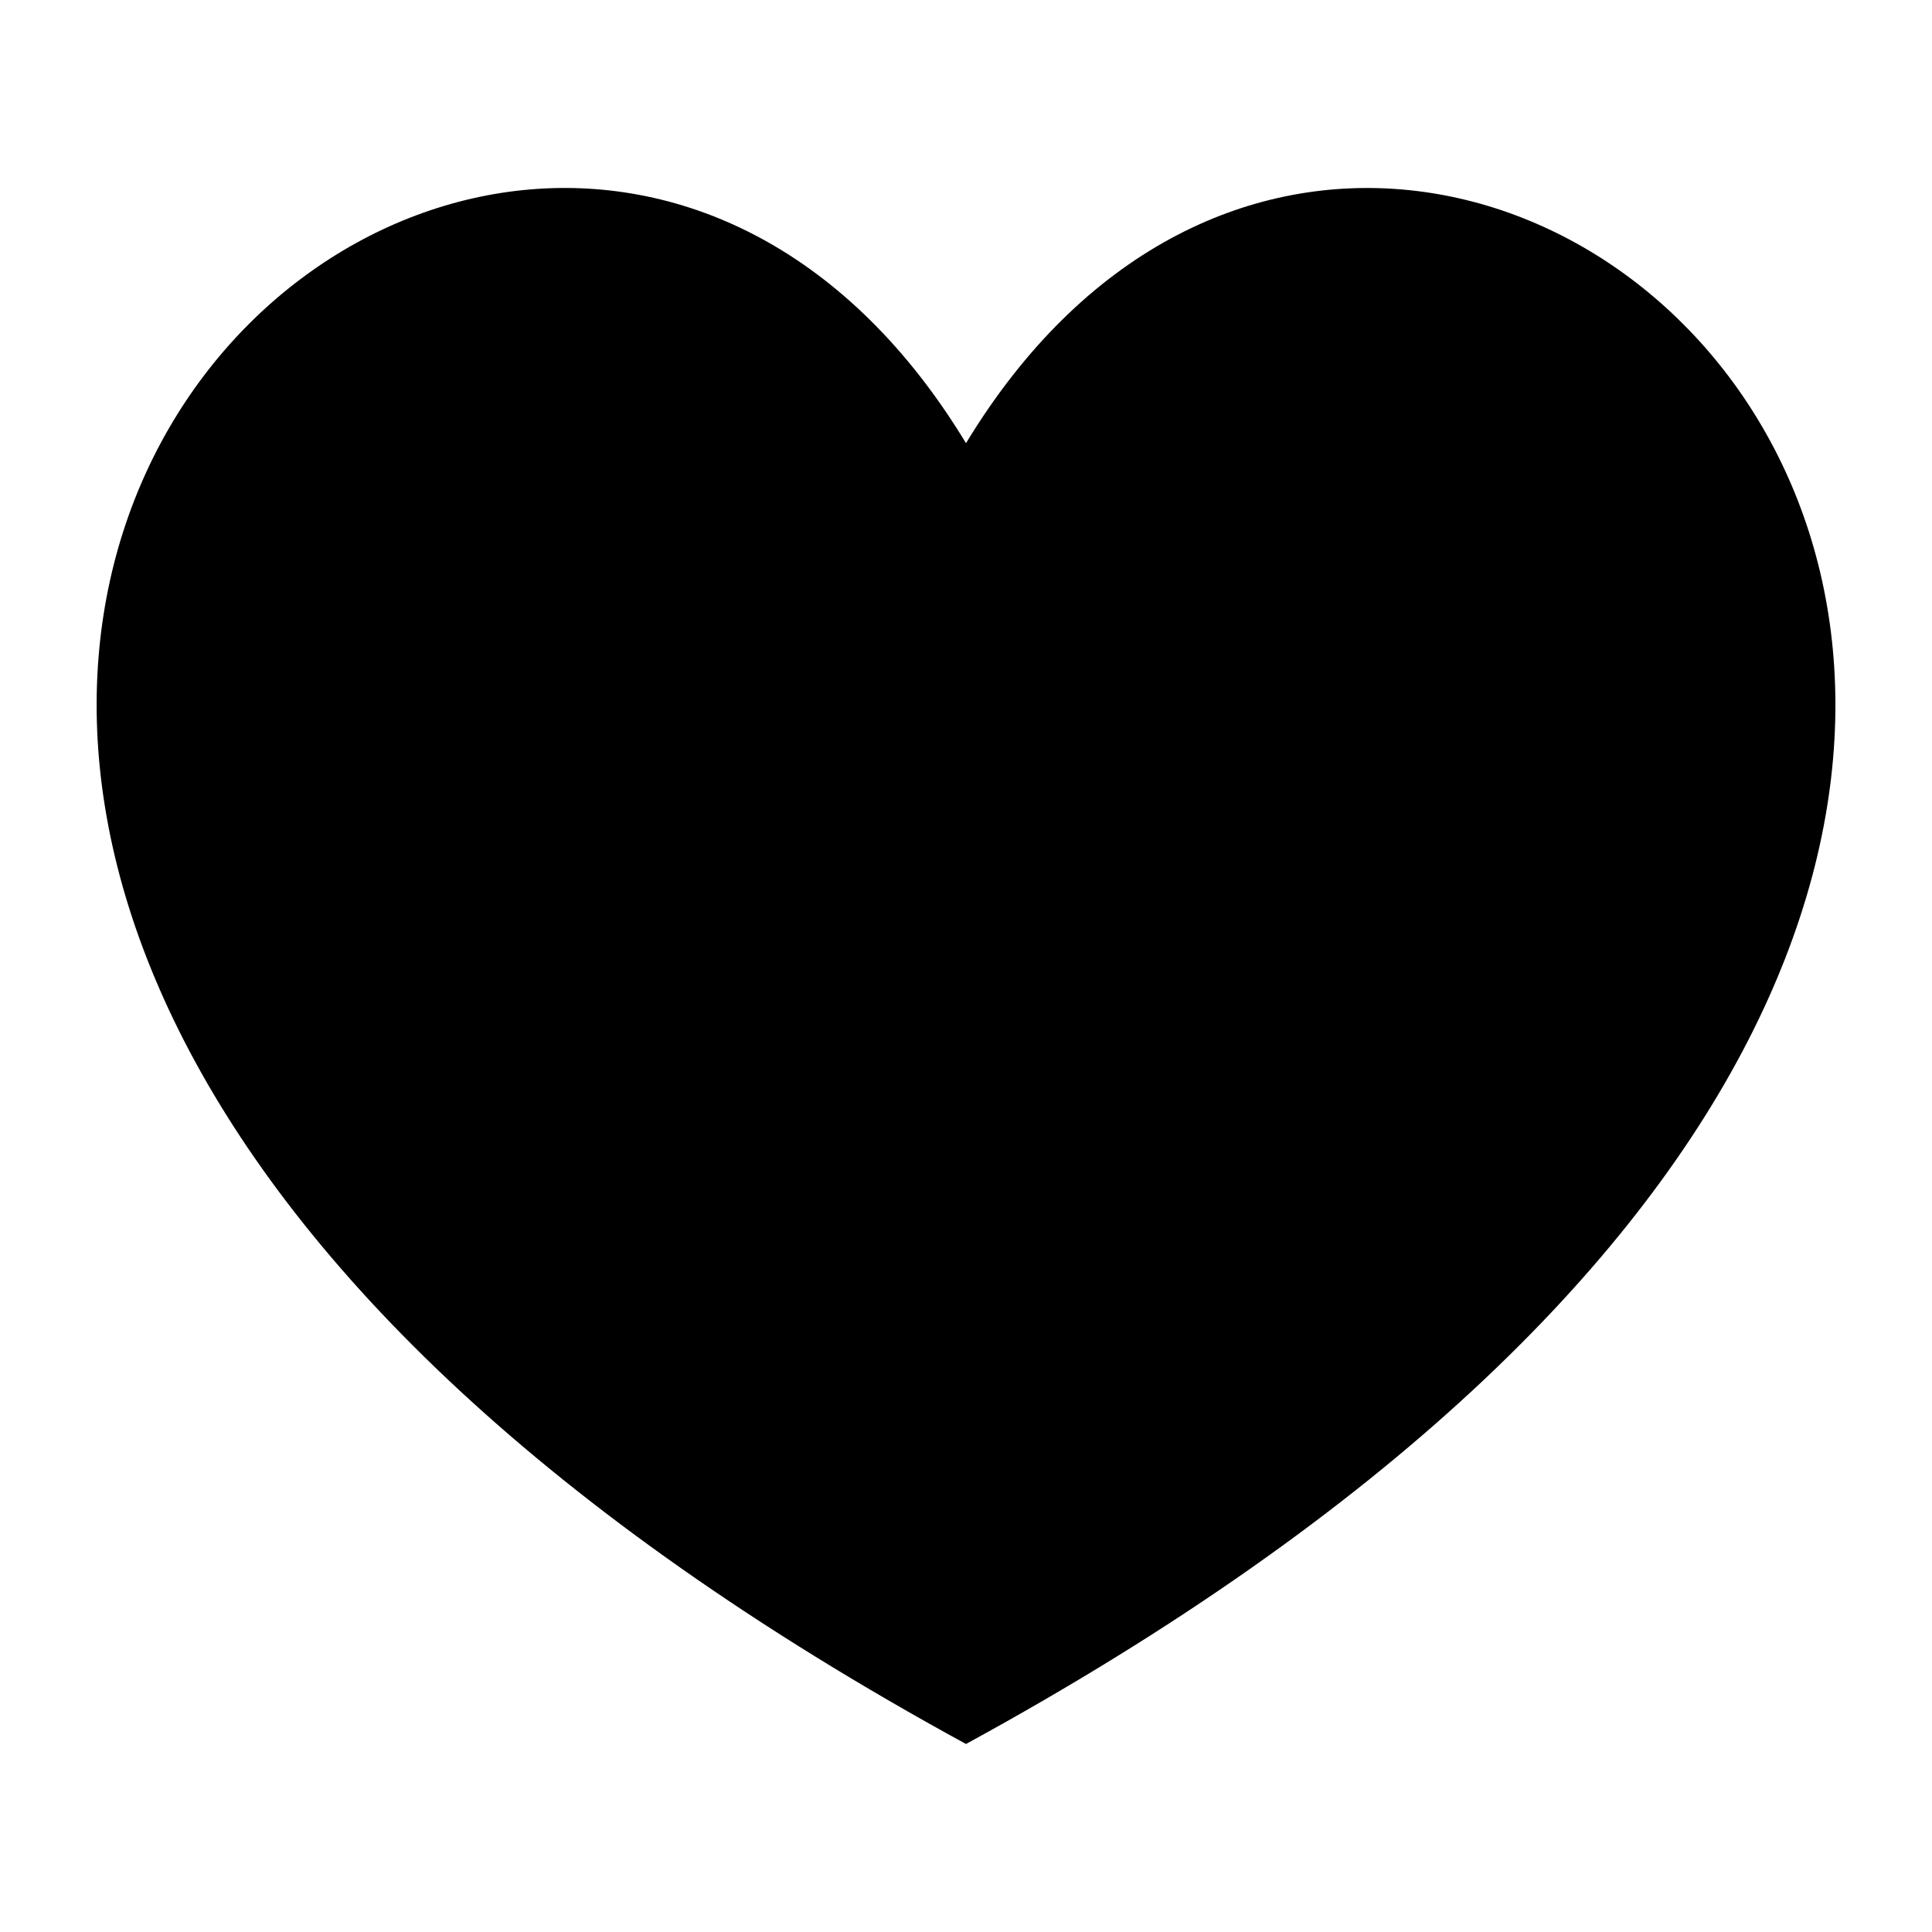
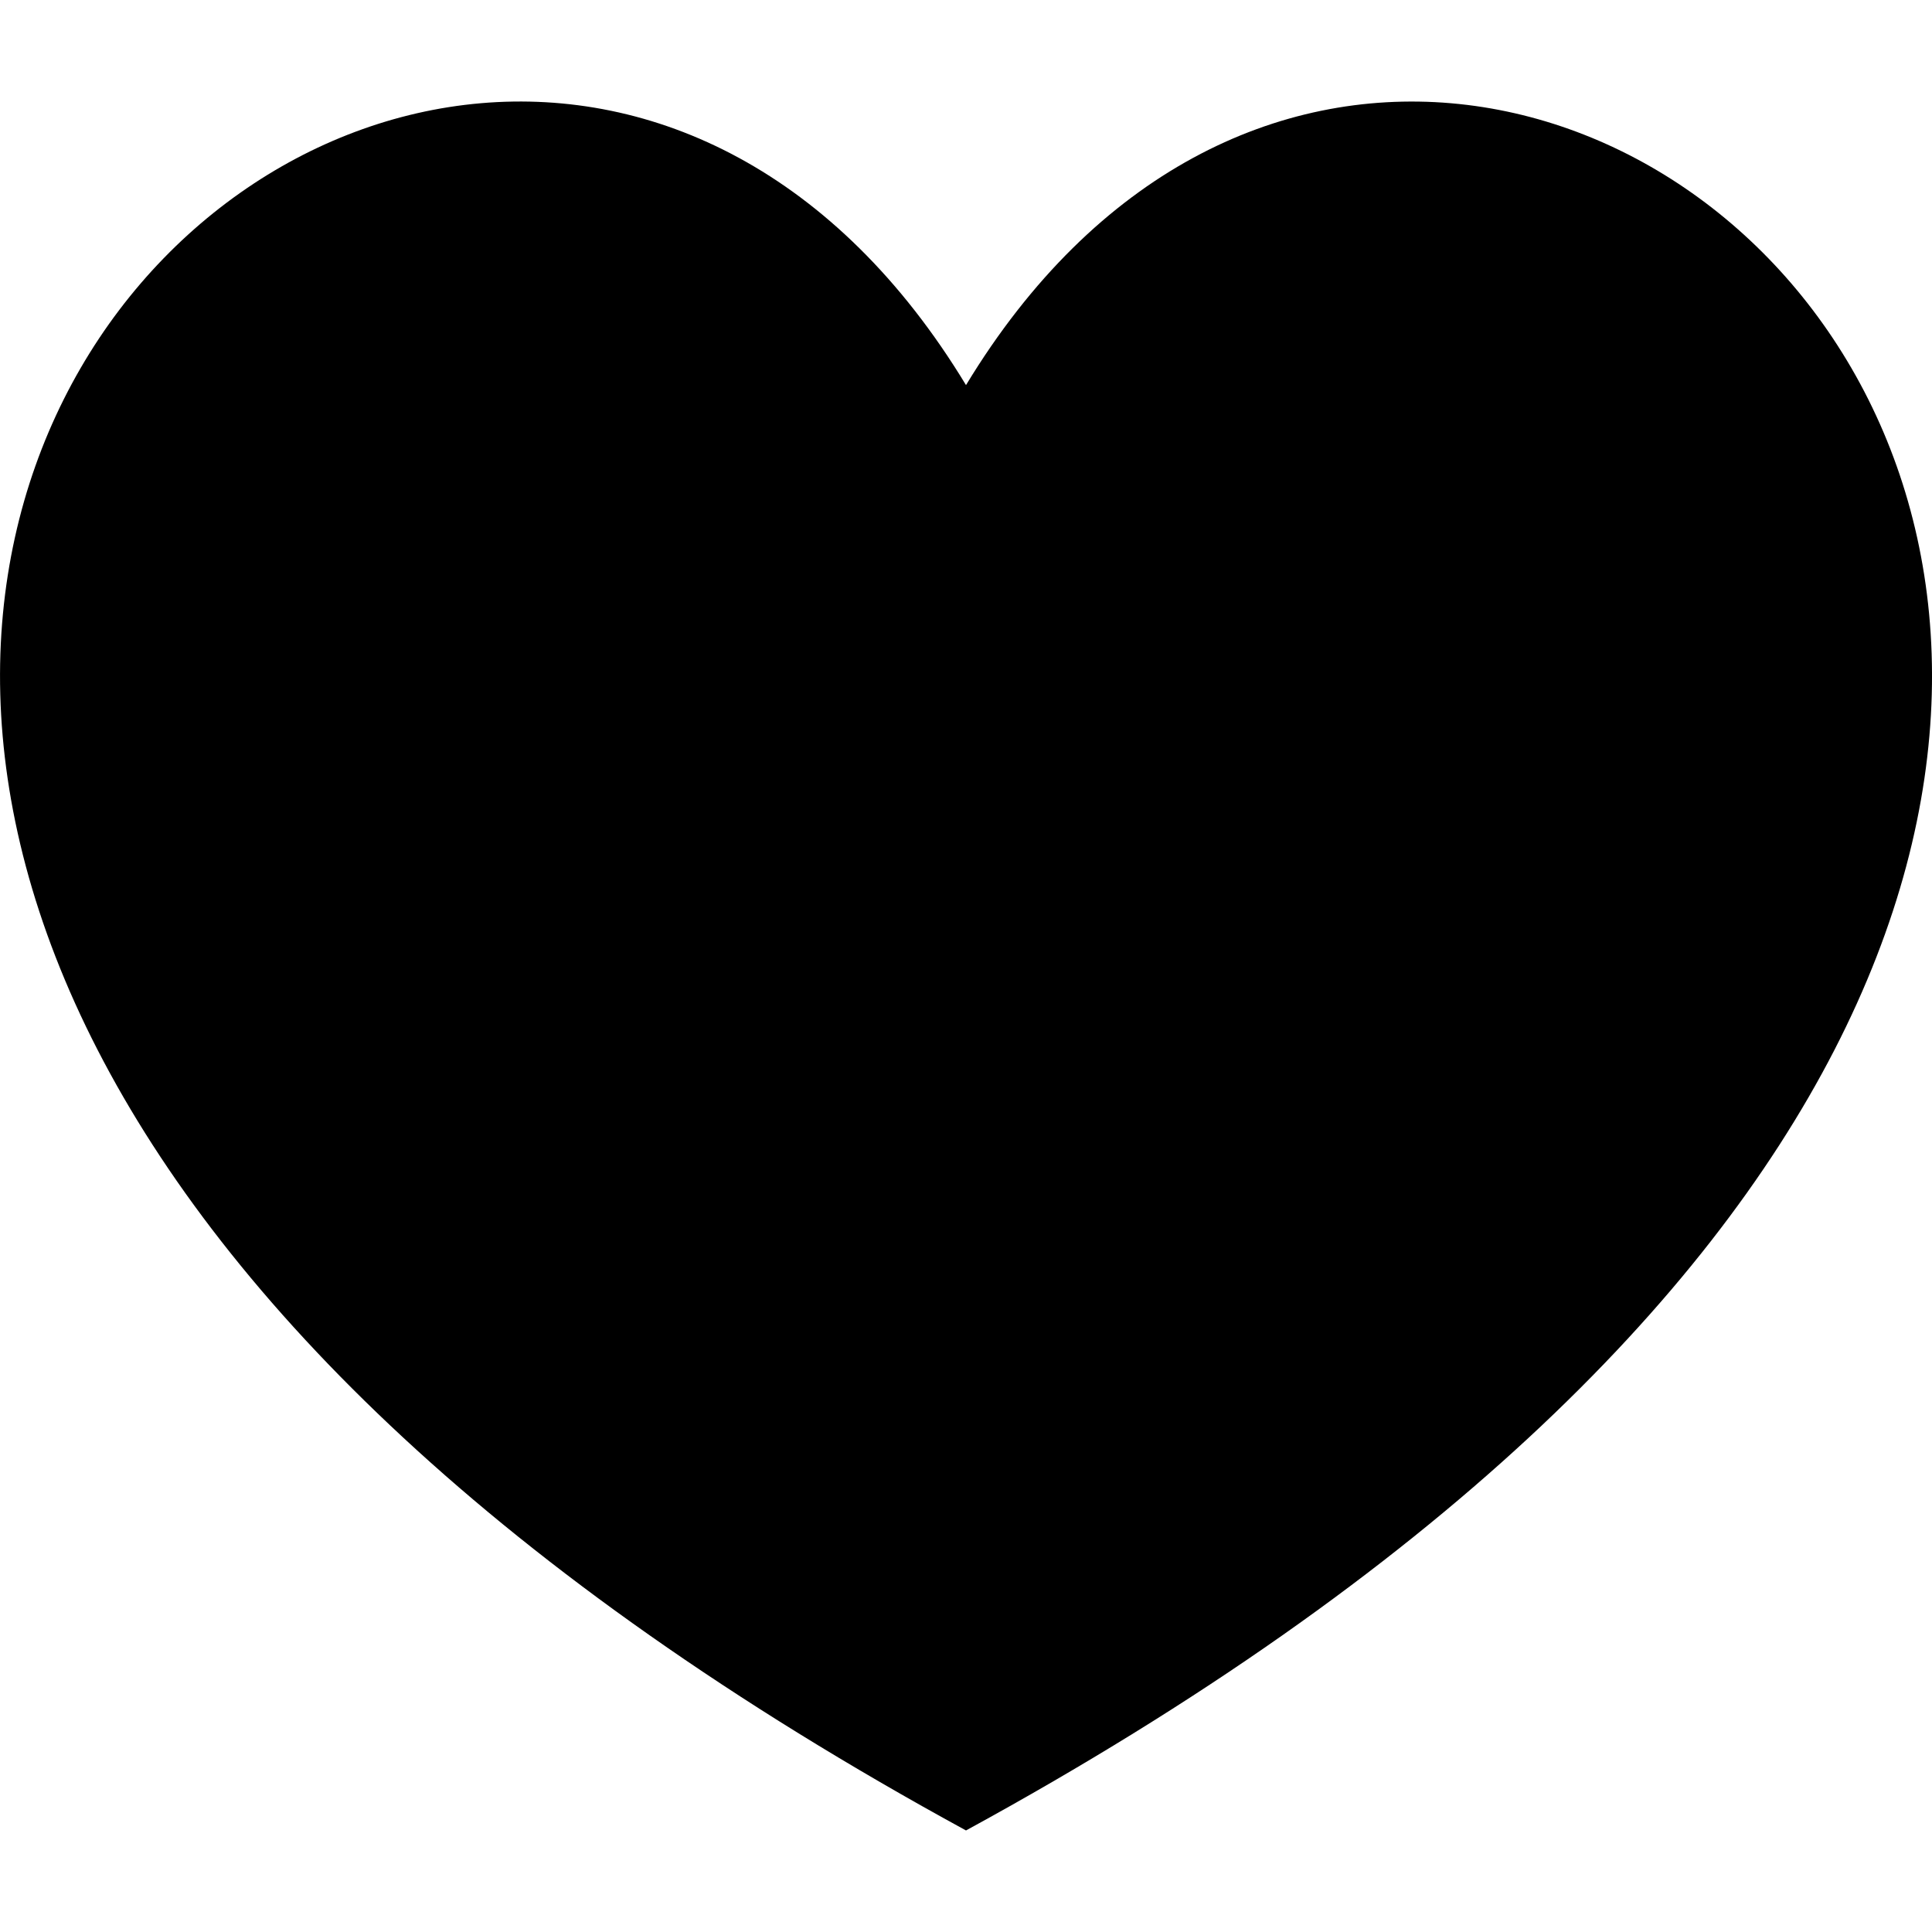
<svg xmlns="http://www.w3.org/2000/svg" version="1.1" id="flexicon" x="0px" y="0px" width="64px" height="64px" viewBox="0 0 64 64" enable-background="new 0 0 64 64" xml:space="preserve">
-   <path d="M32,57.772c-56.186-30.648-15.55-68.754,0-43.091C47.55-10.98,88.19,27.124,32,57.772z" />
+   <path d="M32,60.636c-62.43-34.054-17.278-76.395,0-47.879C49.278-15.756,94.434,26.582,32,60.636z" />
</svg>
